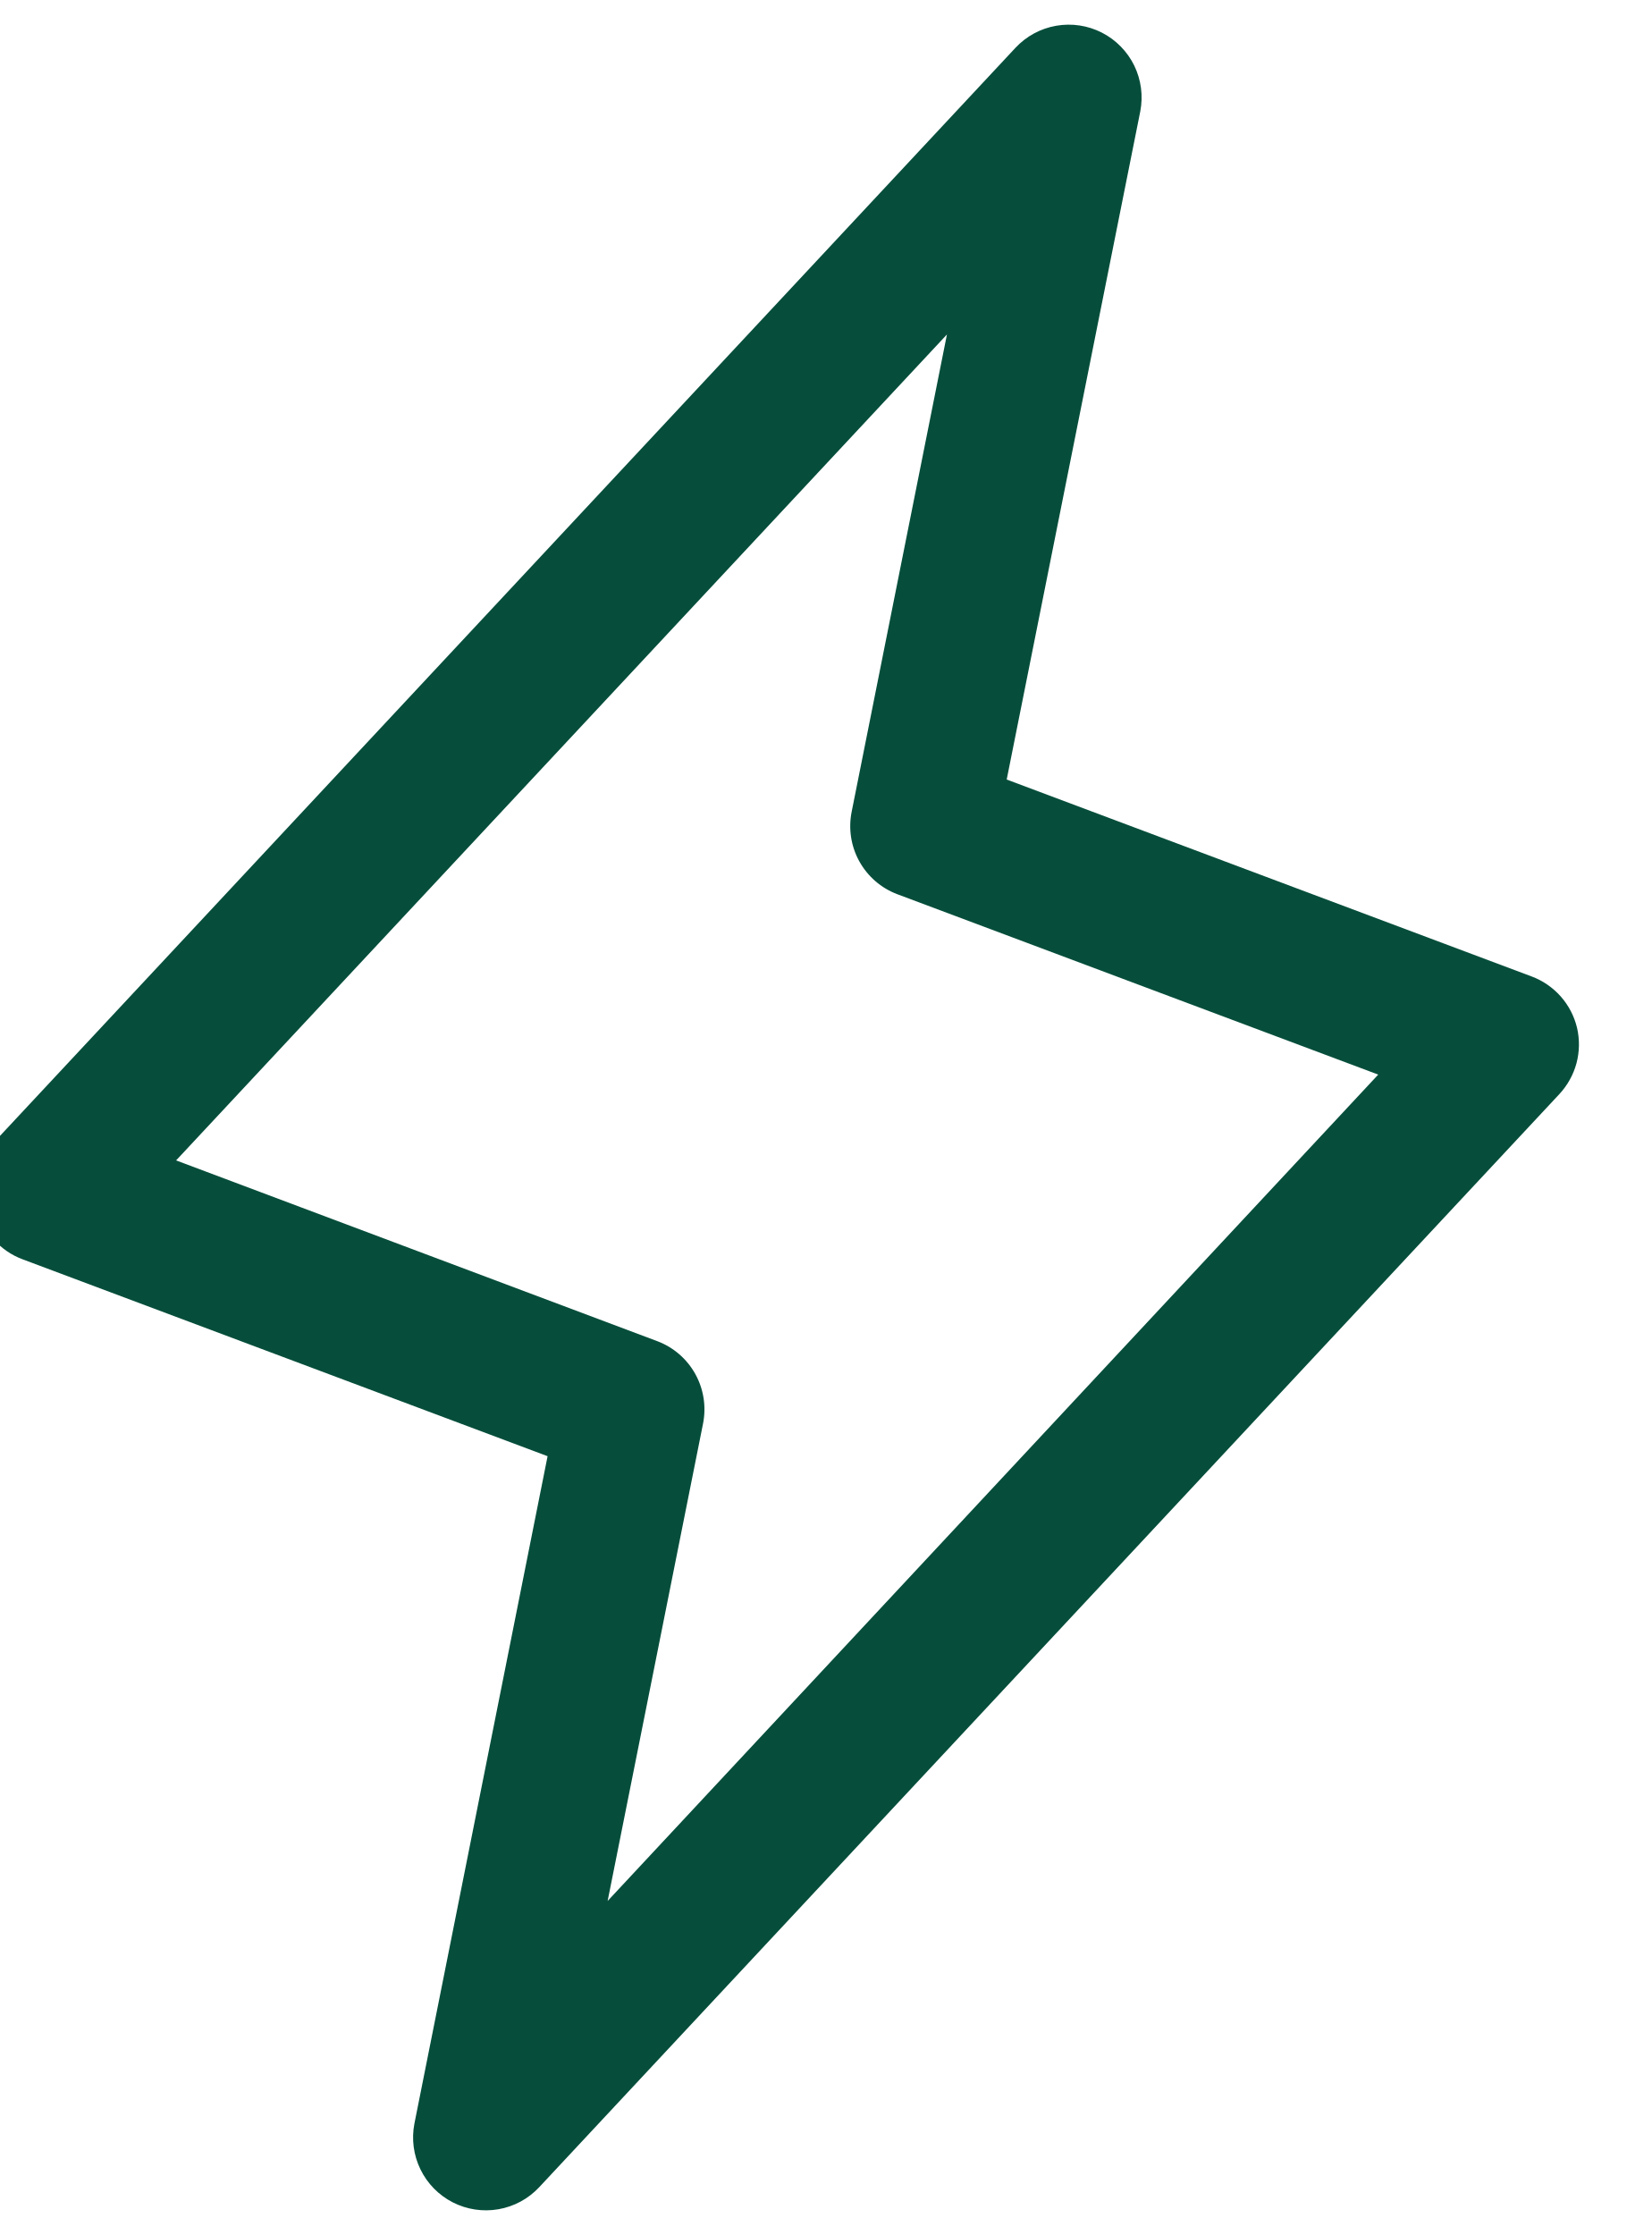
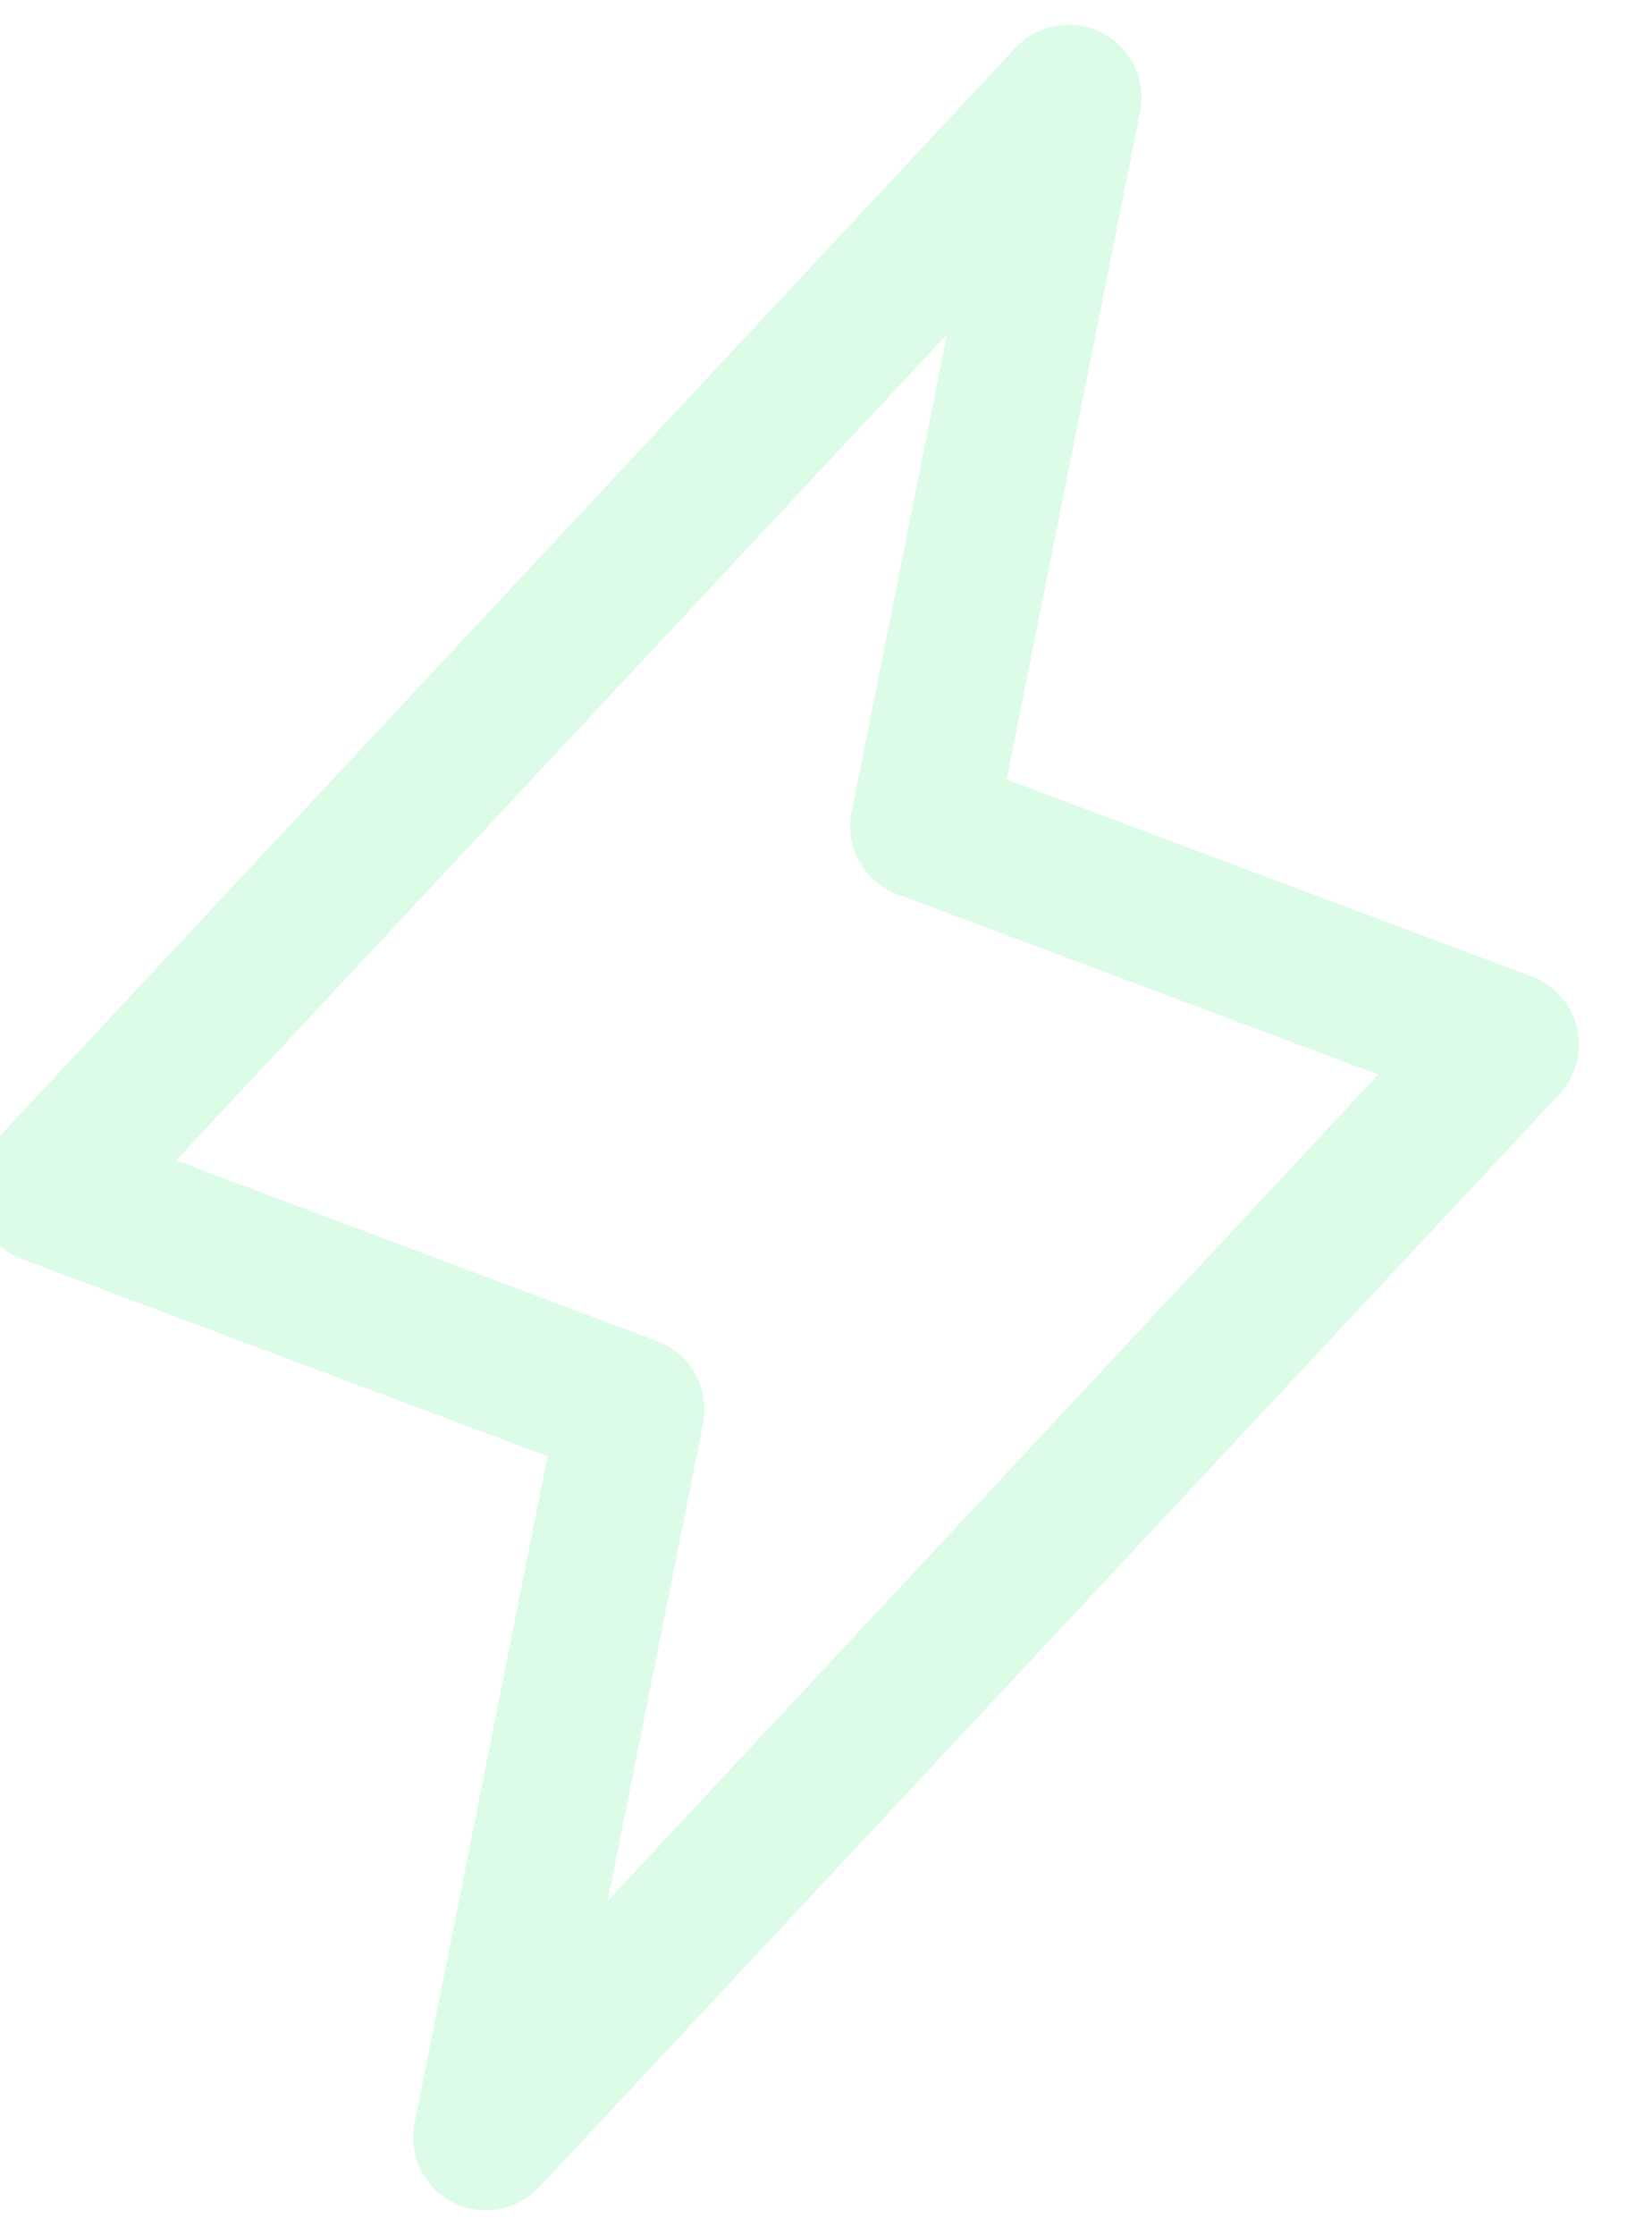
<svg xmlns="http://www.w3.org/2000/svg" width="34" height="46" viewBox="0 0 34 46" fill="none">
-   <path d="M32.461,21.157C32.404,20.917 32.289,20.694 32.125,20.509C31.961,20.324 31.755,20.182 31.523,20.096L20.721,16.044L23.47,2.294C23.532,1.975 23.489,1.644 23.347,1.351C23.204,1.059 22.97,0.82 22.681,0.672C22.391,0.524 22.061,0.474 21.74,0.53C21.419,0.586 21.126,0.744 20.903,0.982L-0.097,23.482C-0.267,23.662 -0.391,23.881 -0.456,24.12C-0.521,24.359 -0.526,24.61 -0.47,24.852C-0.415,25.093 -0.3,25.317 -0.137,25.503C0.027,25.69 0.234,25.833 0.466,25.919L11.271,29.971L8.53,43.706C8.468,44.025 8.511,44.356 8.654,44.649C8.796,44.942 9.03,45.18 9.319,45.328C9.609,45.476 9.939,45.526 10.26,45.47C10.581,45.414 10.874,45.256 11.097,45.018L32.097,22.518C32.264,22.338 32.385,22.12 32.449,21.883C32.512,21.646 32.516,21.396 32.461,21.157ZM12.507,39.125L14.47,29.304C14.54,28.956 14.485,28.594 14.313,28.282C14.141,27.971 13.865,27.731 13.533,27.605L3.625,23.883L19.491,6.884L17.53,16.706C17.46,17.054 17.515,17.416 17.687,17.727C17.859,18.038 18.135,18.278 18.468,18.404L28.368,22.117L12.507,39.125Z" fill="#064E3B" />
+   <path d="M32.461,21.157C32.404,20.917 32.289,20.694 32.125,20.509C31.961,20.324 31.755,20.182 31.523,20.096L20.721,16.044L23.47,2.294C23.532,1.975 23.489,1.644 23.347,1.351C23.204,1.059 22.97,0.82 22.681,0.672C22.391,0.524 22.061,0.474 21.74,0.53C21.419,0.586 21.126,0.744 20.903,0.982L-0.097,23.482C-0.267,23.662 -0.391,23.881 -0.456,24.12C-0.521,24.359 -0.526,24.61 -0.47,24.852C-0.415,25.093 -0.3,25.317 -0.137,25.503C0.027,25.69 0.234,25.833 0.466,25.919L11.271,29.971L8.53,43.706C8.468,44.025 8.511,44.356 8.654,44.649C8.796,44.942 9.03,45.18 9.319,45.328C9.609,45.476 9.939,45.526 10.26,45.47C10.581,45.414 10.874,45.256 11.097,45.018L32.097,22.518C32.264,22.338 32.385,22.12 32.449,21.883C32.512,21.646 32.516,21.396 32.461,21.157ZM12.507,39.125L14.47,29.304C14.54,28.956 14.485,28.594 14.313,28.282C14.141,27.971 13.865,27.731 13.533,27.605L3.625,23.883L19.491,6.884L17.53,16.706C17.46,17.054 17.515,17.416 17.687,17.727C17.859,18.038 18.135,18.278 18.468,18.404L28.368,22.117L12.507,39.125Z" fill="#dcfce7" />
</svg>
